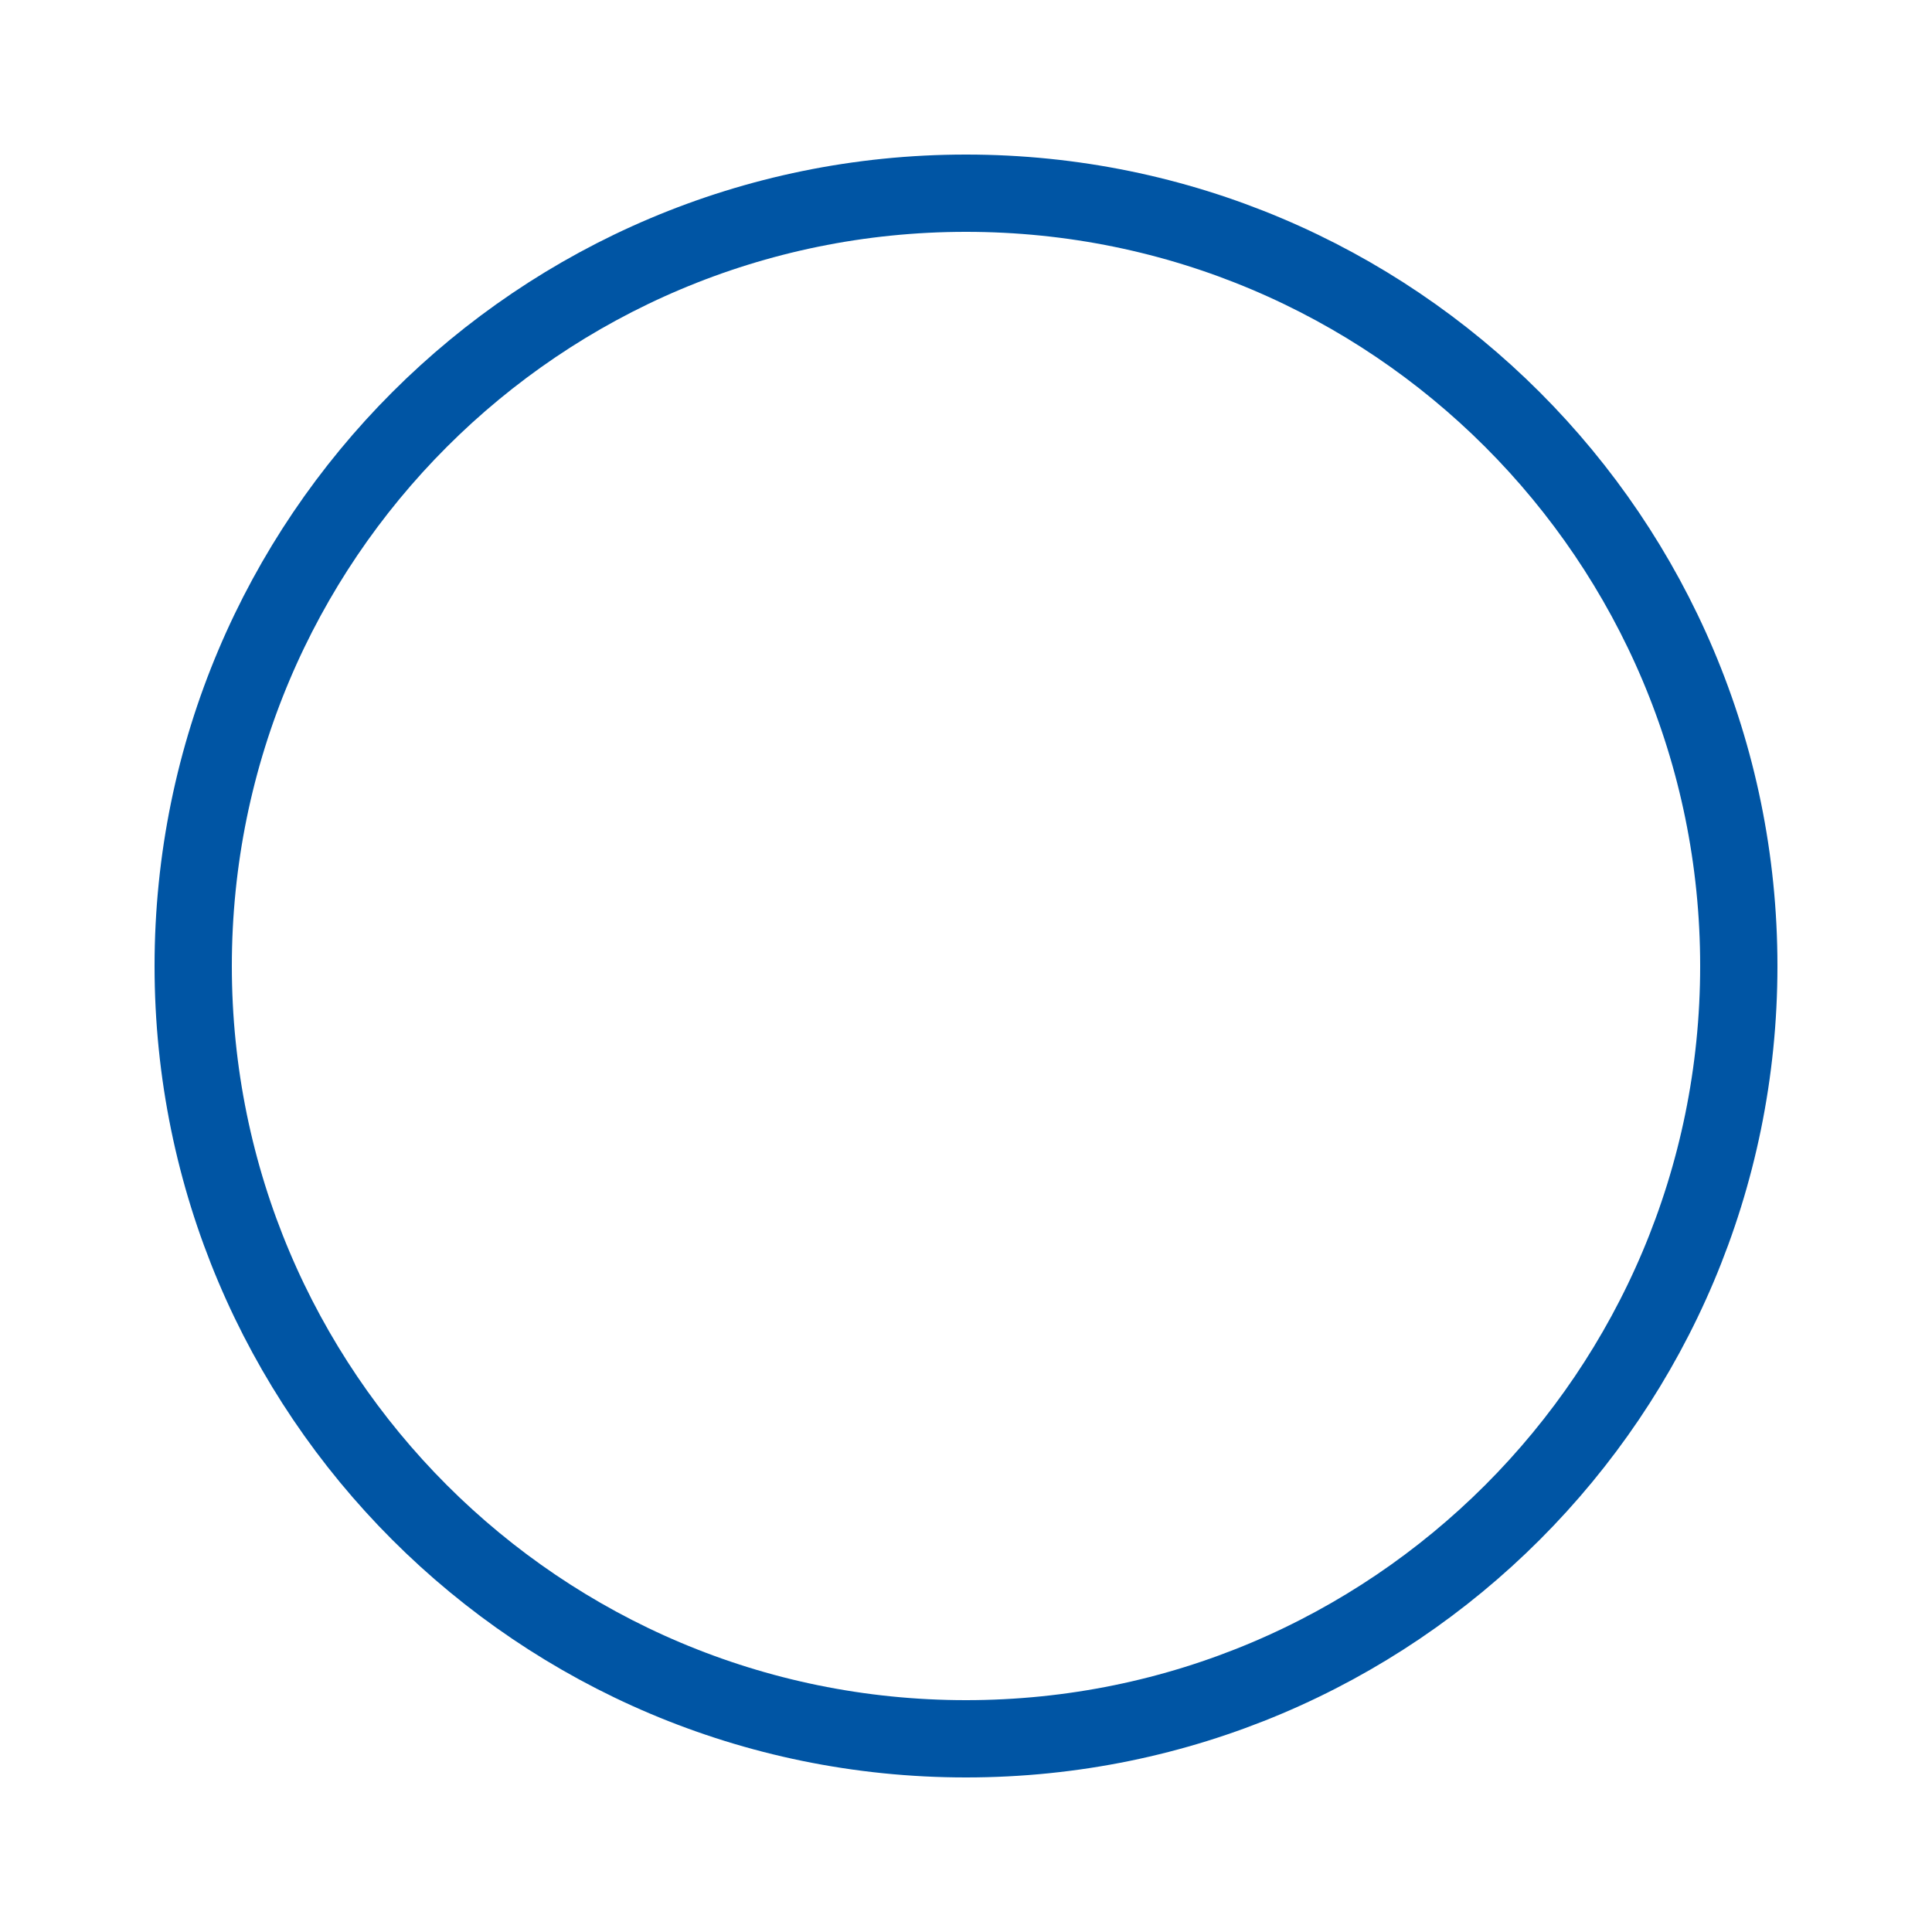
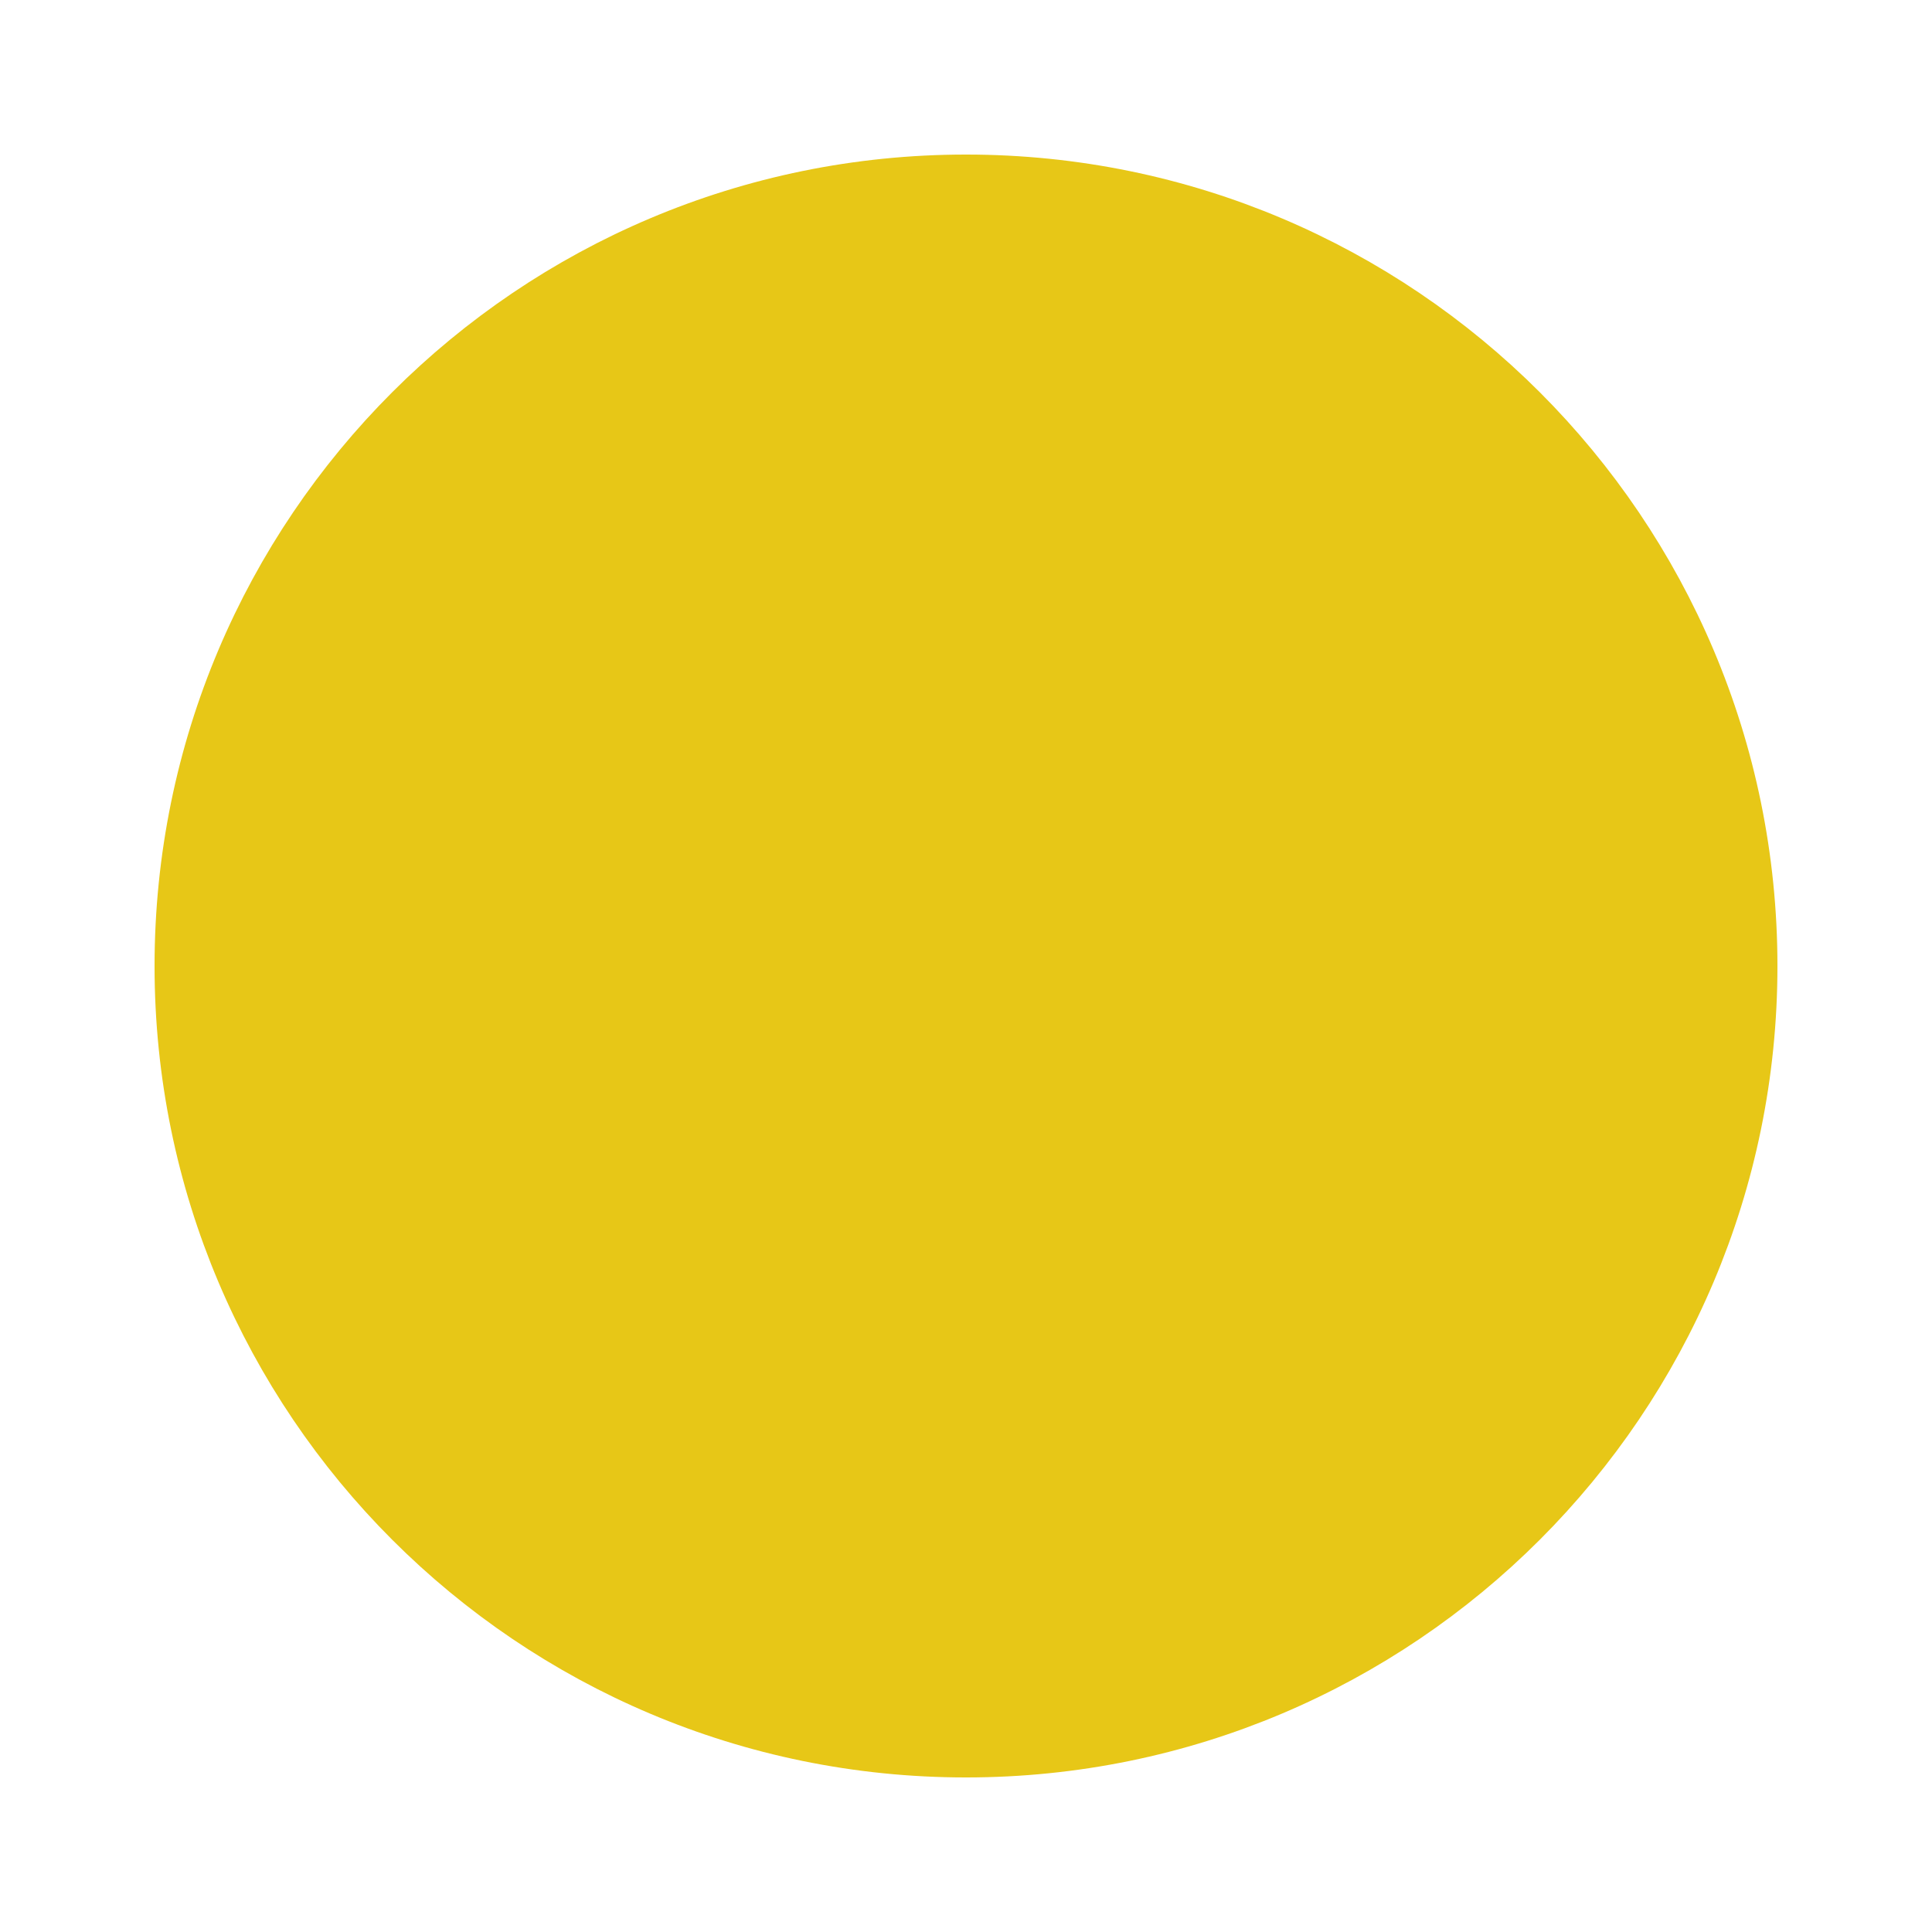
<svg xmlns="http://www.w3.org/2000/svg" width="100" height="100" viewBox="0 0 100 100">
  <style>
        .checkmark {
            stroke-dasharray: 100;
            stroke-dashoffset: 100;
            animation: draw 2s infinite alternate;
        }
        @keyframes draw {
            to {
                stroke-dashoffset: 0;
            }
        }
    </style>
-   <circle cx="50" cy="50" r="40" stroke="#0055A4" stroke-width="4" fill="none" />
+   <circle cx="50" cy="50" r="40" stroke="#E7C717" stroke-width="4" fill="#E7C717" />
  <path d="M30 50 L45 65 L70 35" stroke="#003A6F" stroke-width="6" fill="none" class="checkmark" />
</svg>
